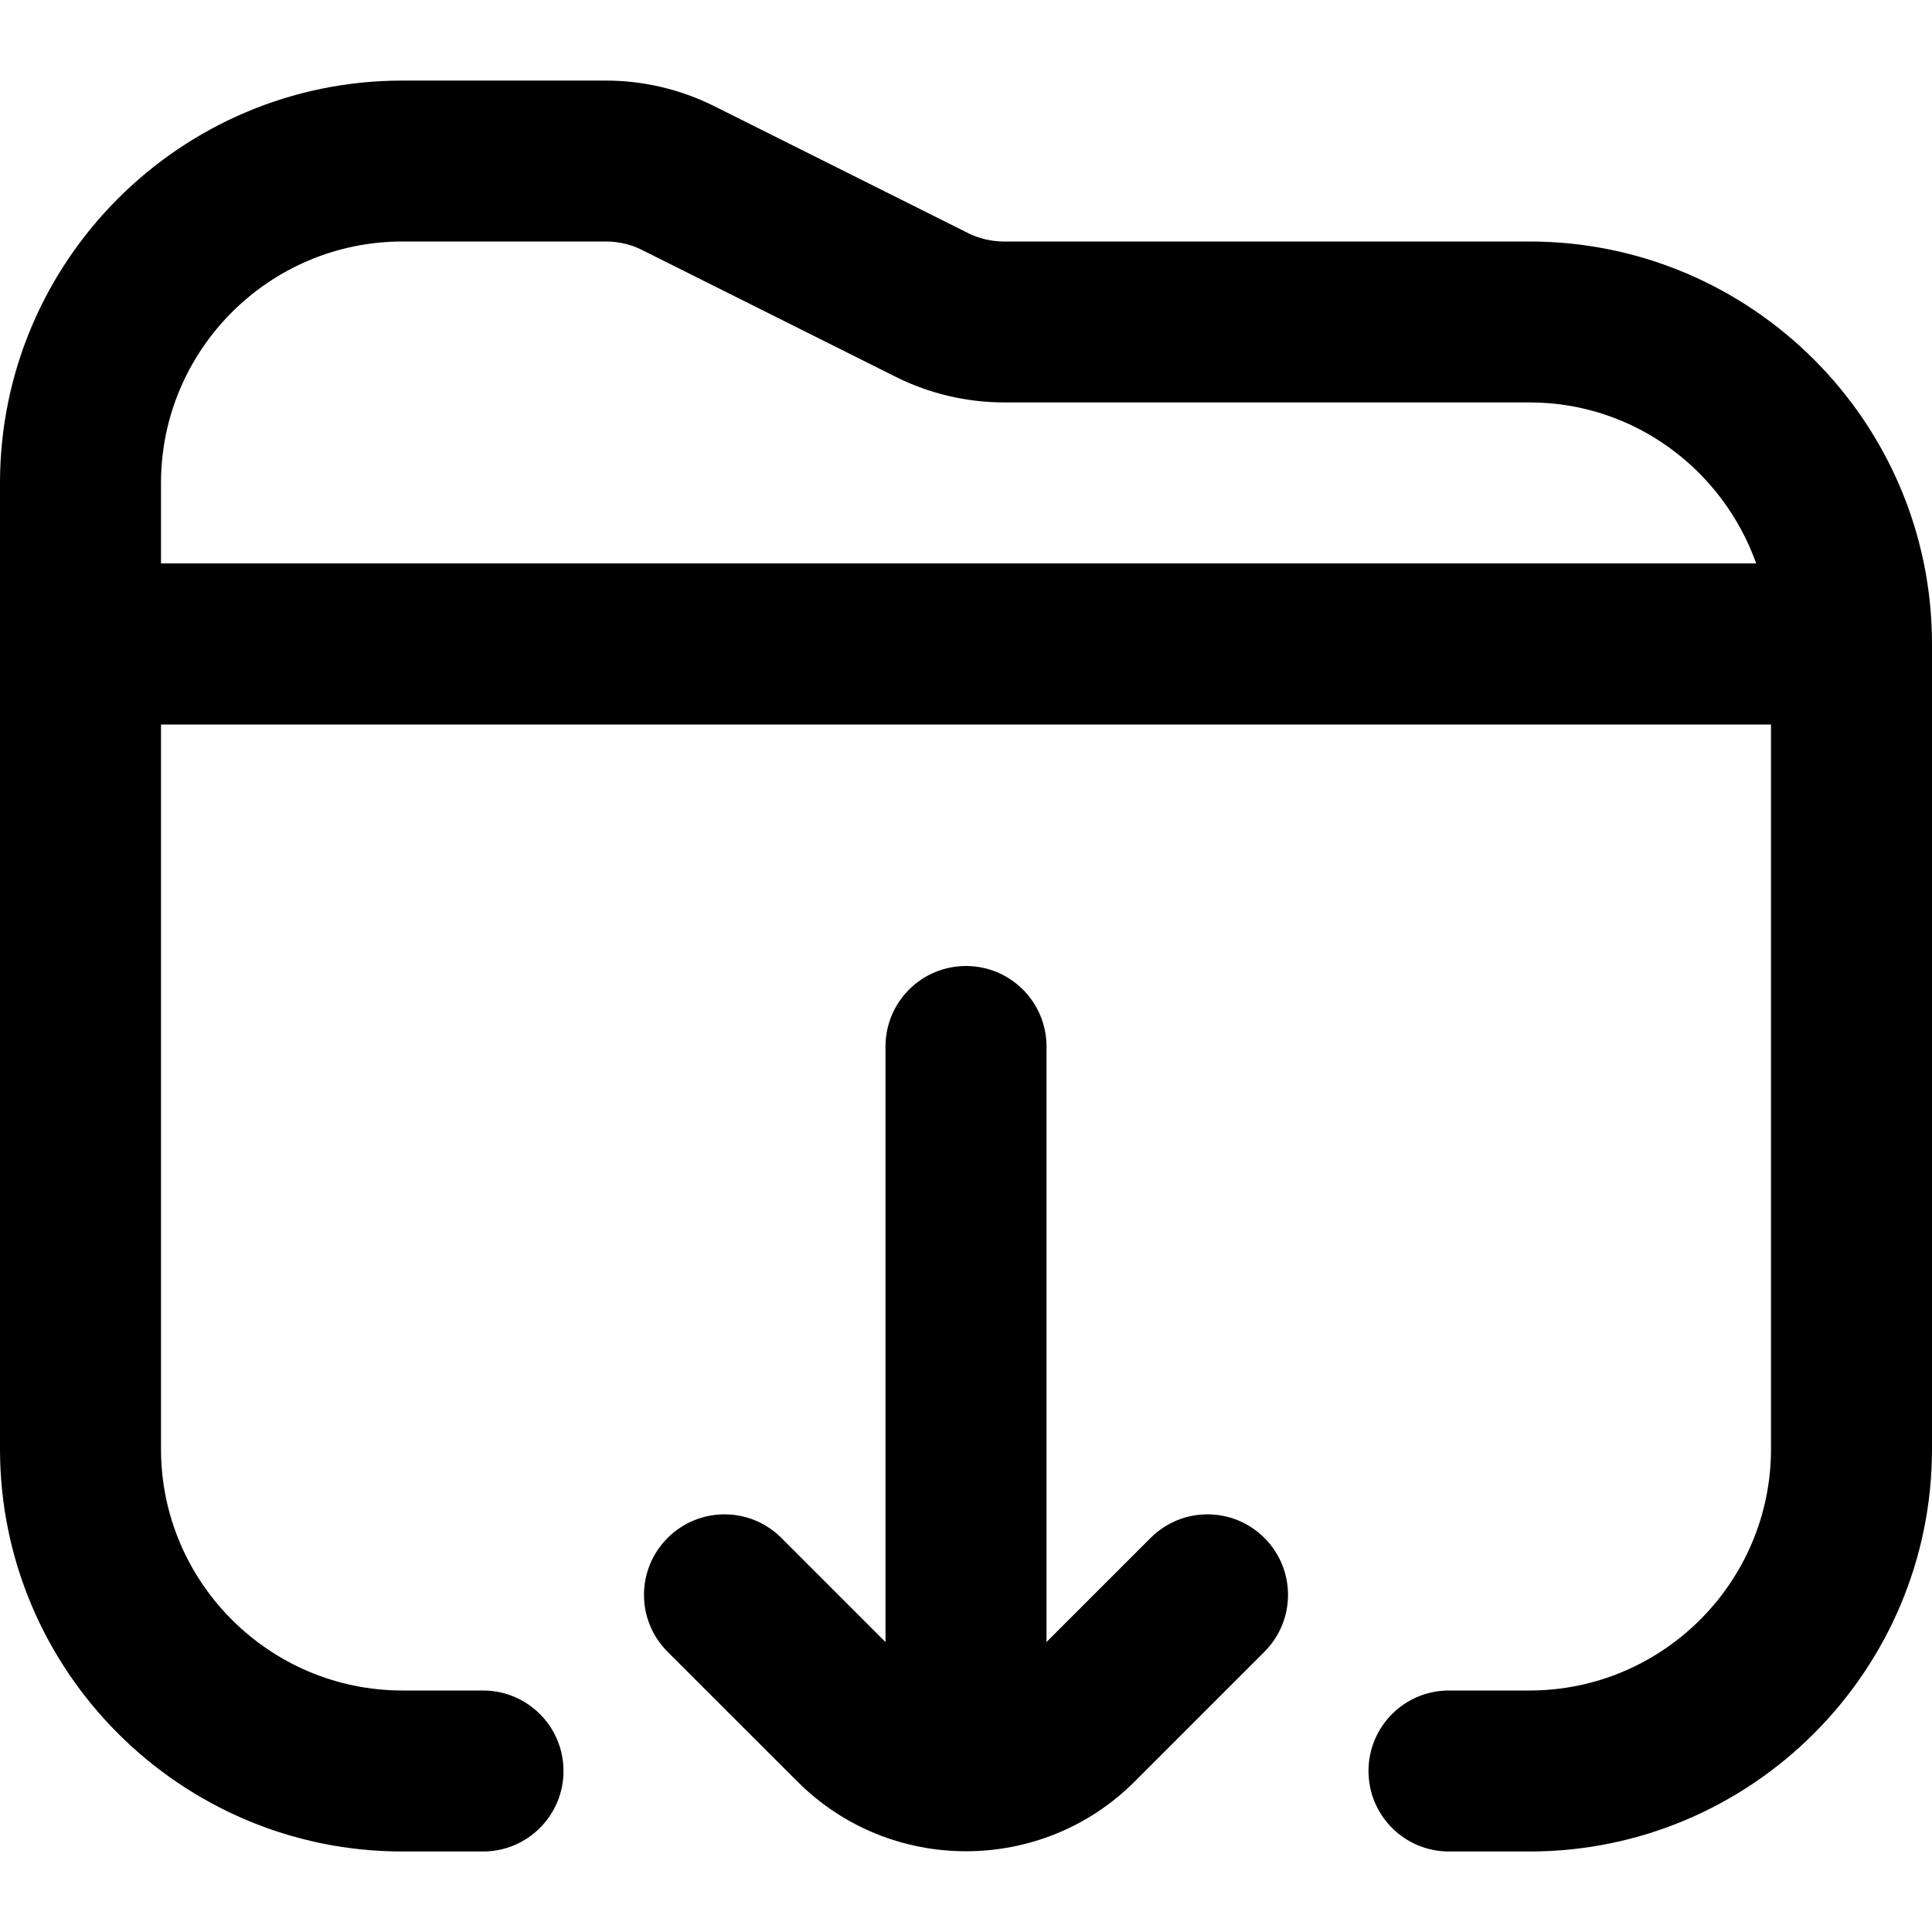
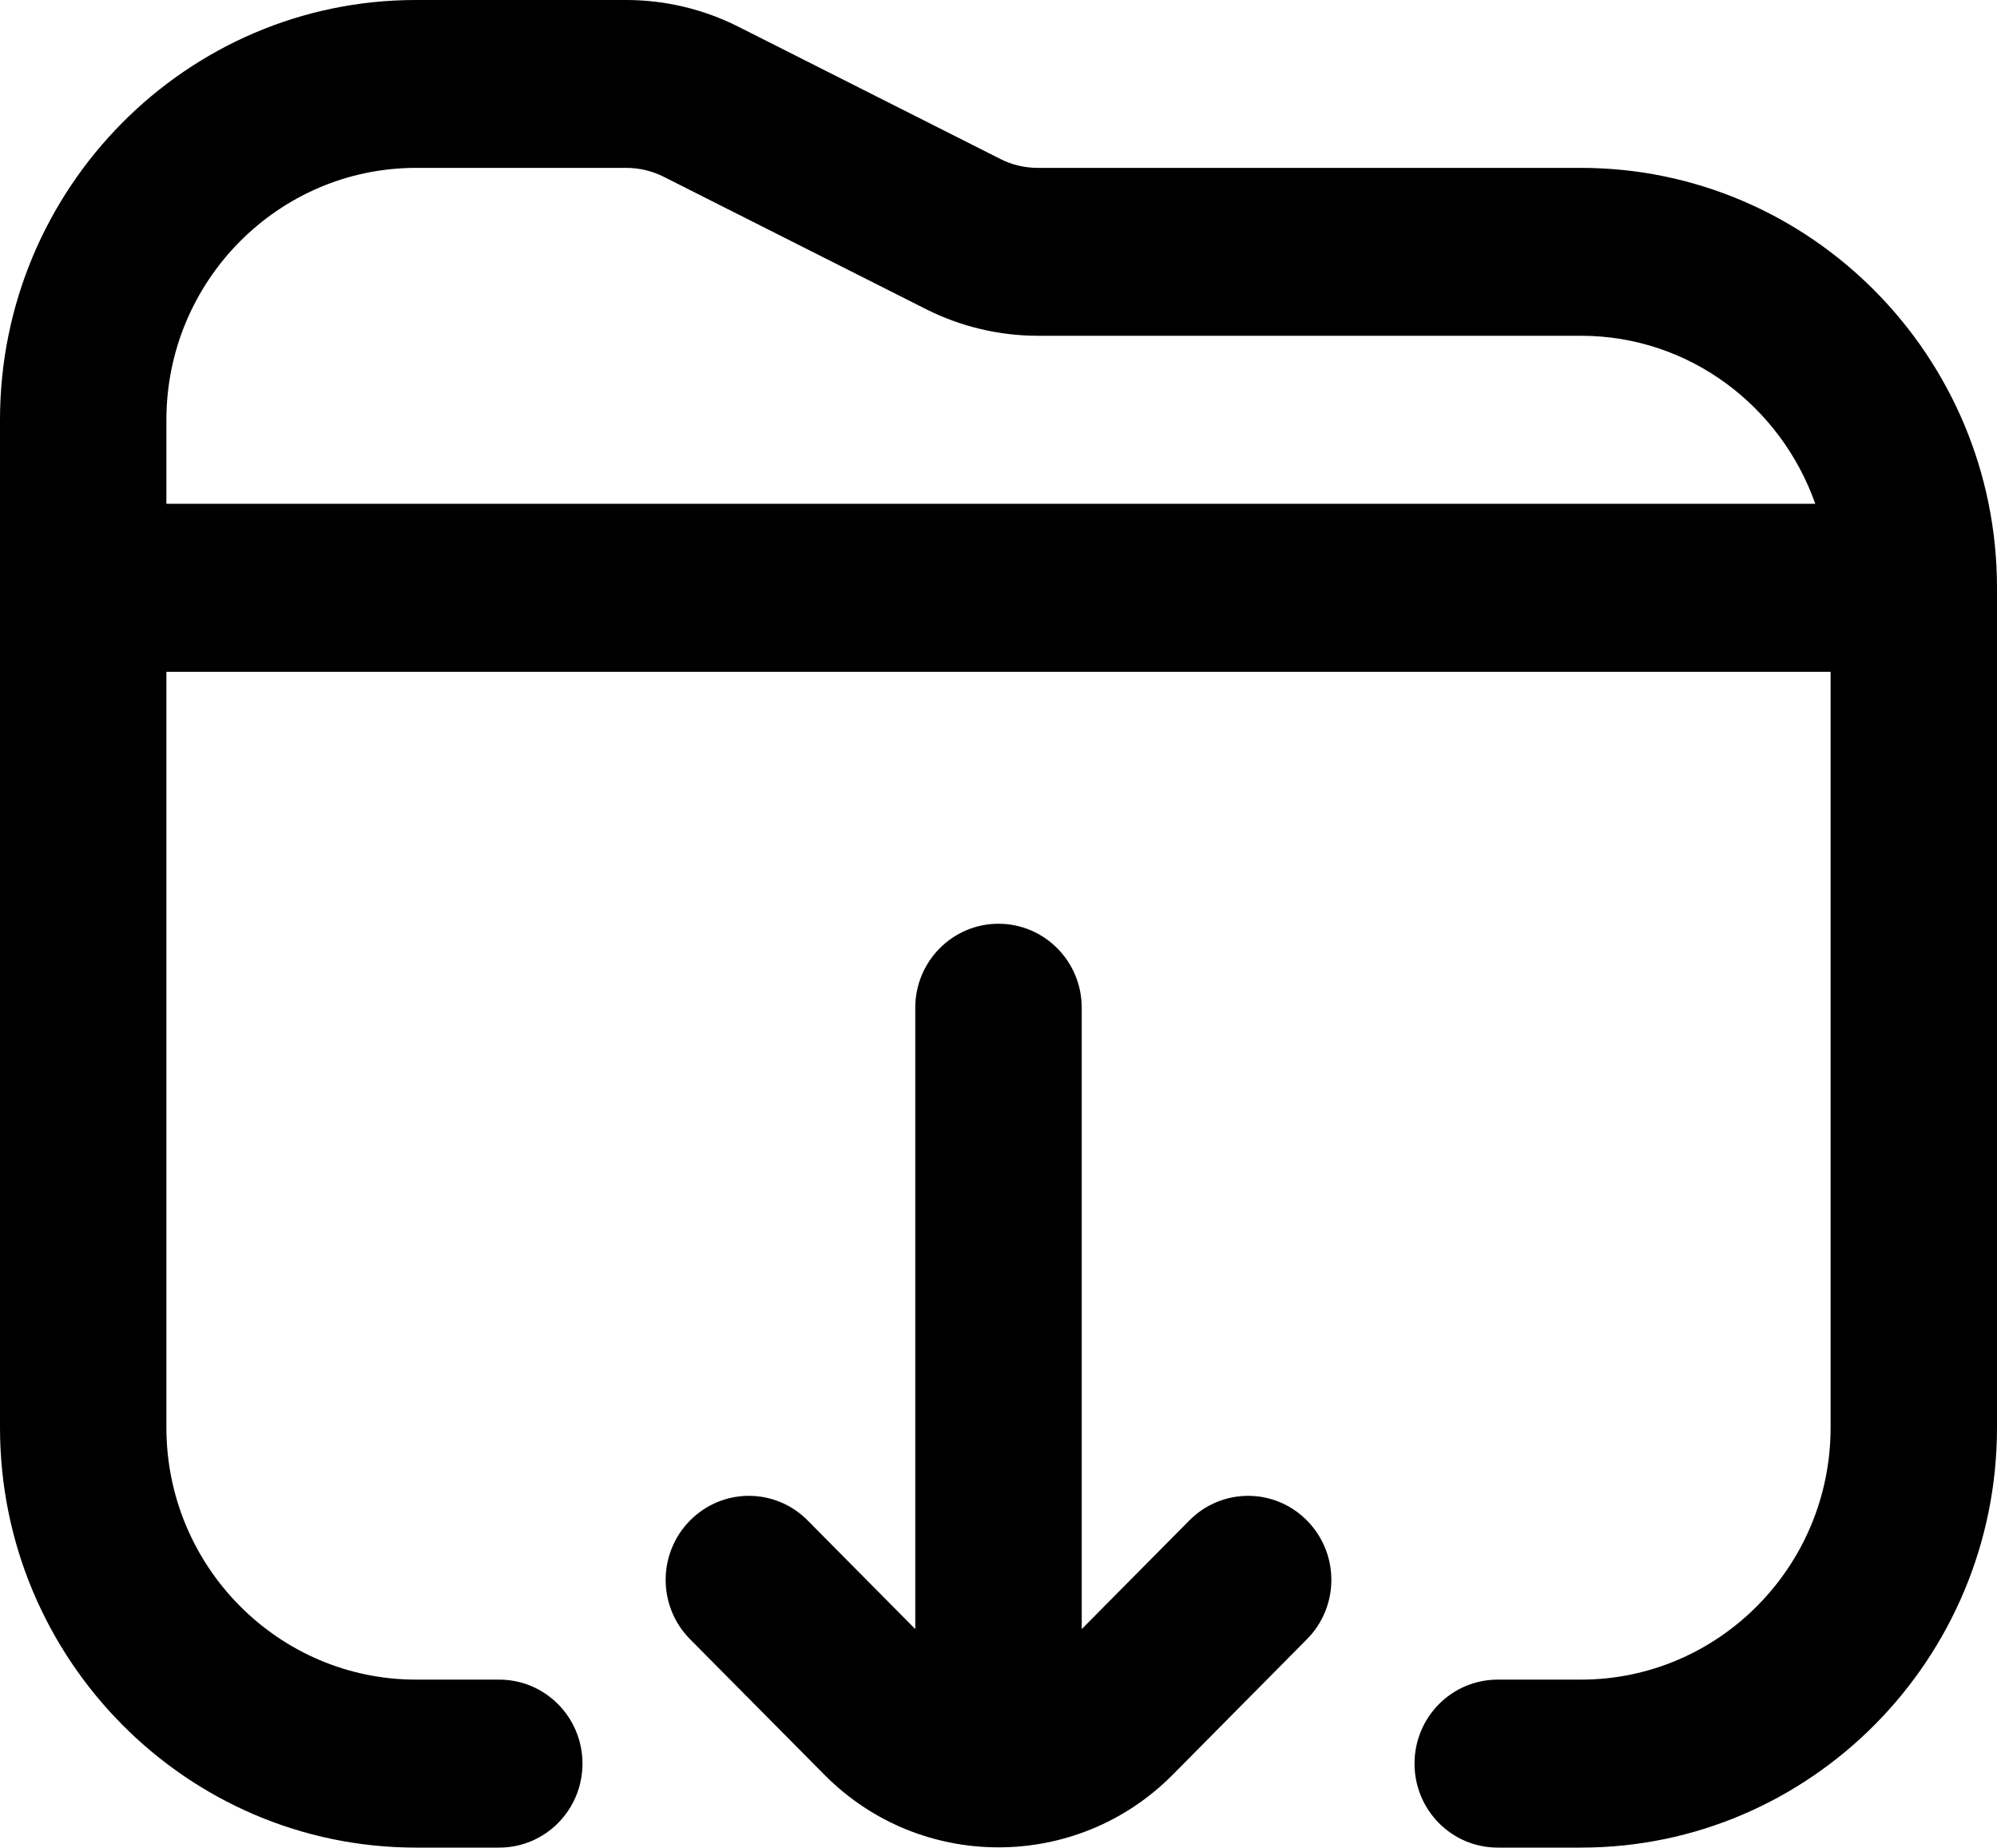
- <svg xmlns="http://www.w3.org/2000/svg" viewBox="0 0 24 24" width="512" height="512">
-   <path d="M19,3h-6.528c-.154,0-.31-.036-.447-.105l-3.156-1.578c-.415-.207-.878-.316-1.341-.316h-2.528C2.243,1,0,3.243,0,6v12c0,2.757,2.243,5,5,5h1c.552,0,1-.447,1-1s-.448-1-1-1h-1c-1.654,0-3-1.346-3-3V9H22v9c0,1.654-1.346,3-3,3h-1c-.553,0-1,.447-1,1s.447,1,1,1h1c2.757,0,5-2.243,5-5V8c0-2.757-2.243-5-5-5ZM2,6c0-1.654,1.346-3,3-3h2.528c.154,0,.31,.036,.447,.105l3.156,1.578c.415,.207,.878,.316,1.341,.316h6.528c1.302,0,2.402,.839,2.816,2H2v-1Zm13.707,13.105c.391,.391,.391,1.023,0,1.414l-1.613,1.613c-.577,.577-1.335,.865-2.094,.865s-1.516-.288-2.093-.865l-1.614-1.613c-.391-.391-.391-1.023,0-1.414s1.023-.391,1.414,0l1.293,1.293v-7.398c0-.553,.448-1,1-1s1,.447,1,1v7.398l1.293-1.293c.391-.391,1.023-.391,1.414,0Z" />
+ <svg xmlns="http://www.w3.org/2000/svg" width="40" height="37" viewBox="0 0 40 37" fill="none">
+   <path d="M31.667 3.362H20.787C20.53 3.362 20.27 3.302 20.042 3.186L14.782 0.531C14.09 0.183 13.318 5.62163e-07 12.547 5.62163e-07H8.333C3.738 -0.002 0 3.771 0 8.408V28.59C0 33.227 3.738 37 8.333 37H10C10.92 37 11.667 36.248 11.667 35.318C11.667 34.388 10.92 33.636 10 33.636H8.333C5.577 33.636 3.333 31.372 3.333 28.59V13.454H36.667V28.59C36.667 31.372 34.423 33.636 31.667 33.636H30C29.078 33.636 28.333 34.388 28.333 35.318C28.333 36.248 29.078 37 30 37H31.667C36.262 37 40 33.227 40 28.59V11.772C40 7.135 36.262 3.362 31.667 3.362ZM3.333 8.408C3.333 5.626 5.577 3.362 8.333 3.362H12.547C12.803 3.362 13.063 3.423 13.292 3.539L18.552 6.193C19.243 6.541 20.015 6.724 20.787 6.724H31.667C33.837 6.724 35.67 8.135 36.36 10.088H3.333V8.408ZM26.178 30.449C26.83 31.107 26.83 32.17 26.178 32.827L23.49 35.54C22.528 36.511 21.265 36.995 20 36.995C18.735 36.995 17.473 36.511 16.512 35.54L13.822 32.827C13.17 32.17 13.17 31.107 13.822 30.449C14.473 29.791 15.527 29.791 16.178 30.449L18.333 32.624V20.181C18.333 19.251 19.08 18.499 20 18.499C20.92 18.499 21.667 19.251 21.667 20.181V32.624L23.822 30.449C24.473 29.791 25.527 29.791 26.178 30.449Z" fill="black" />
</svg>
